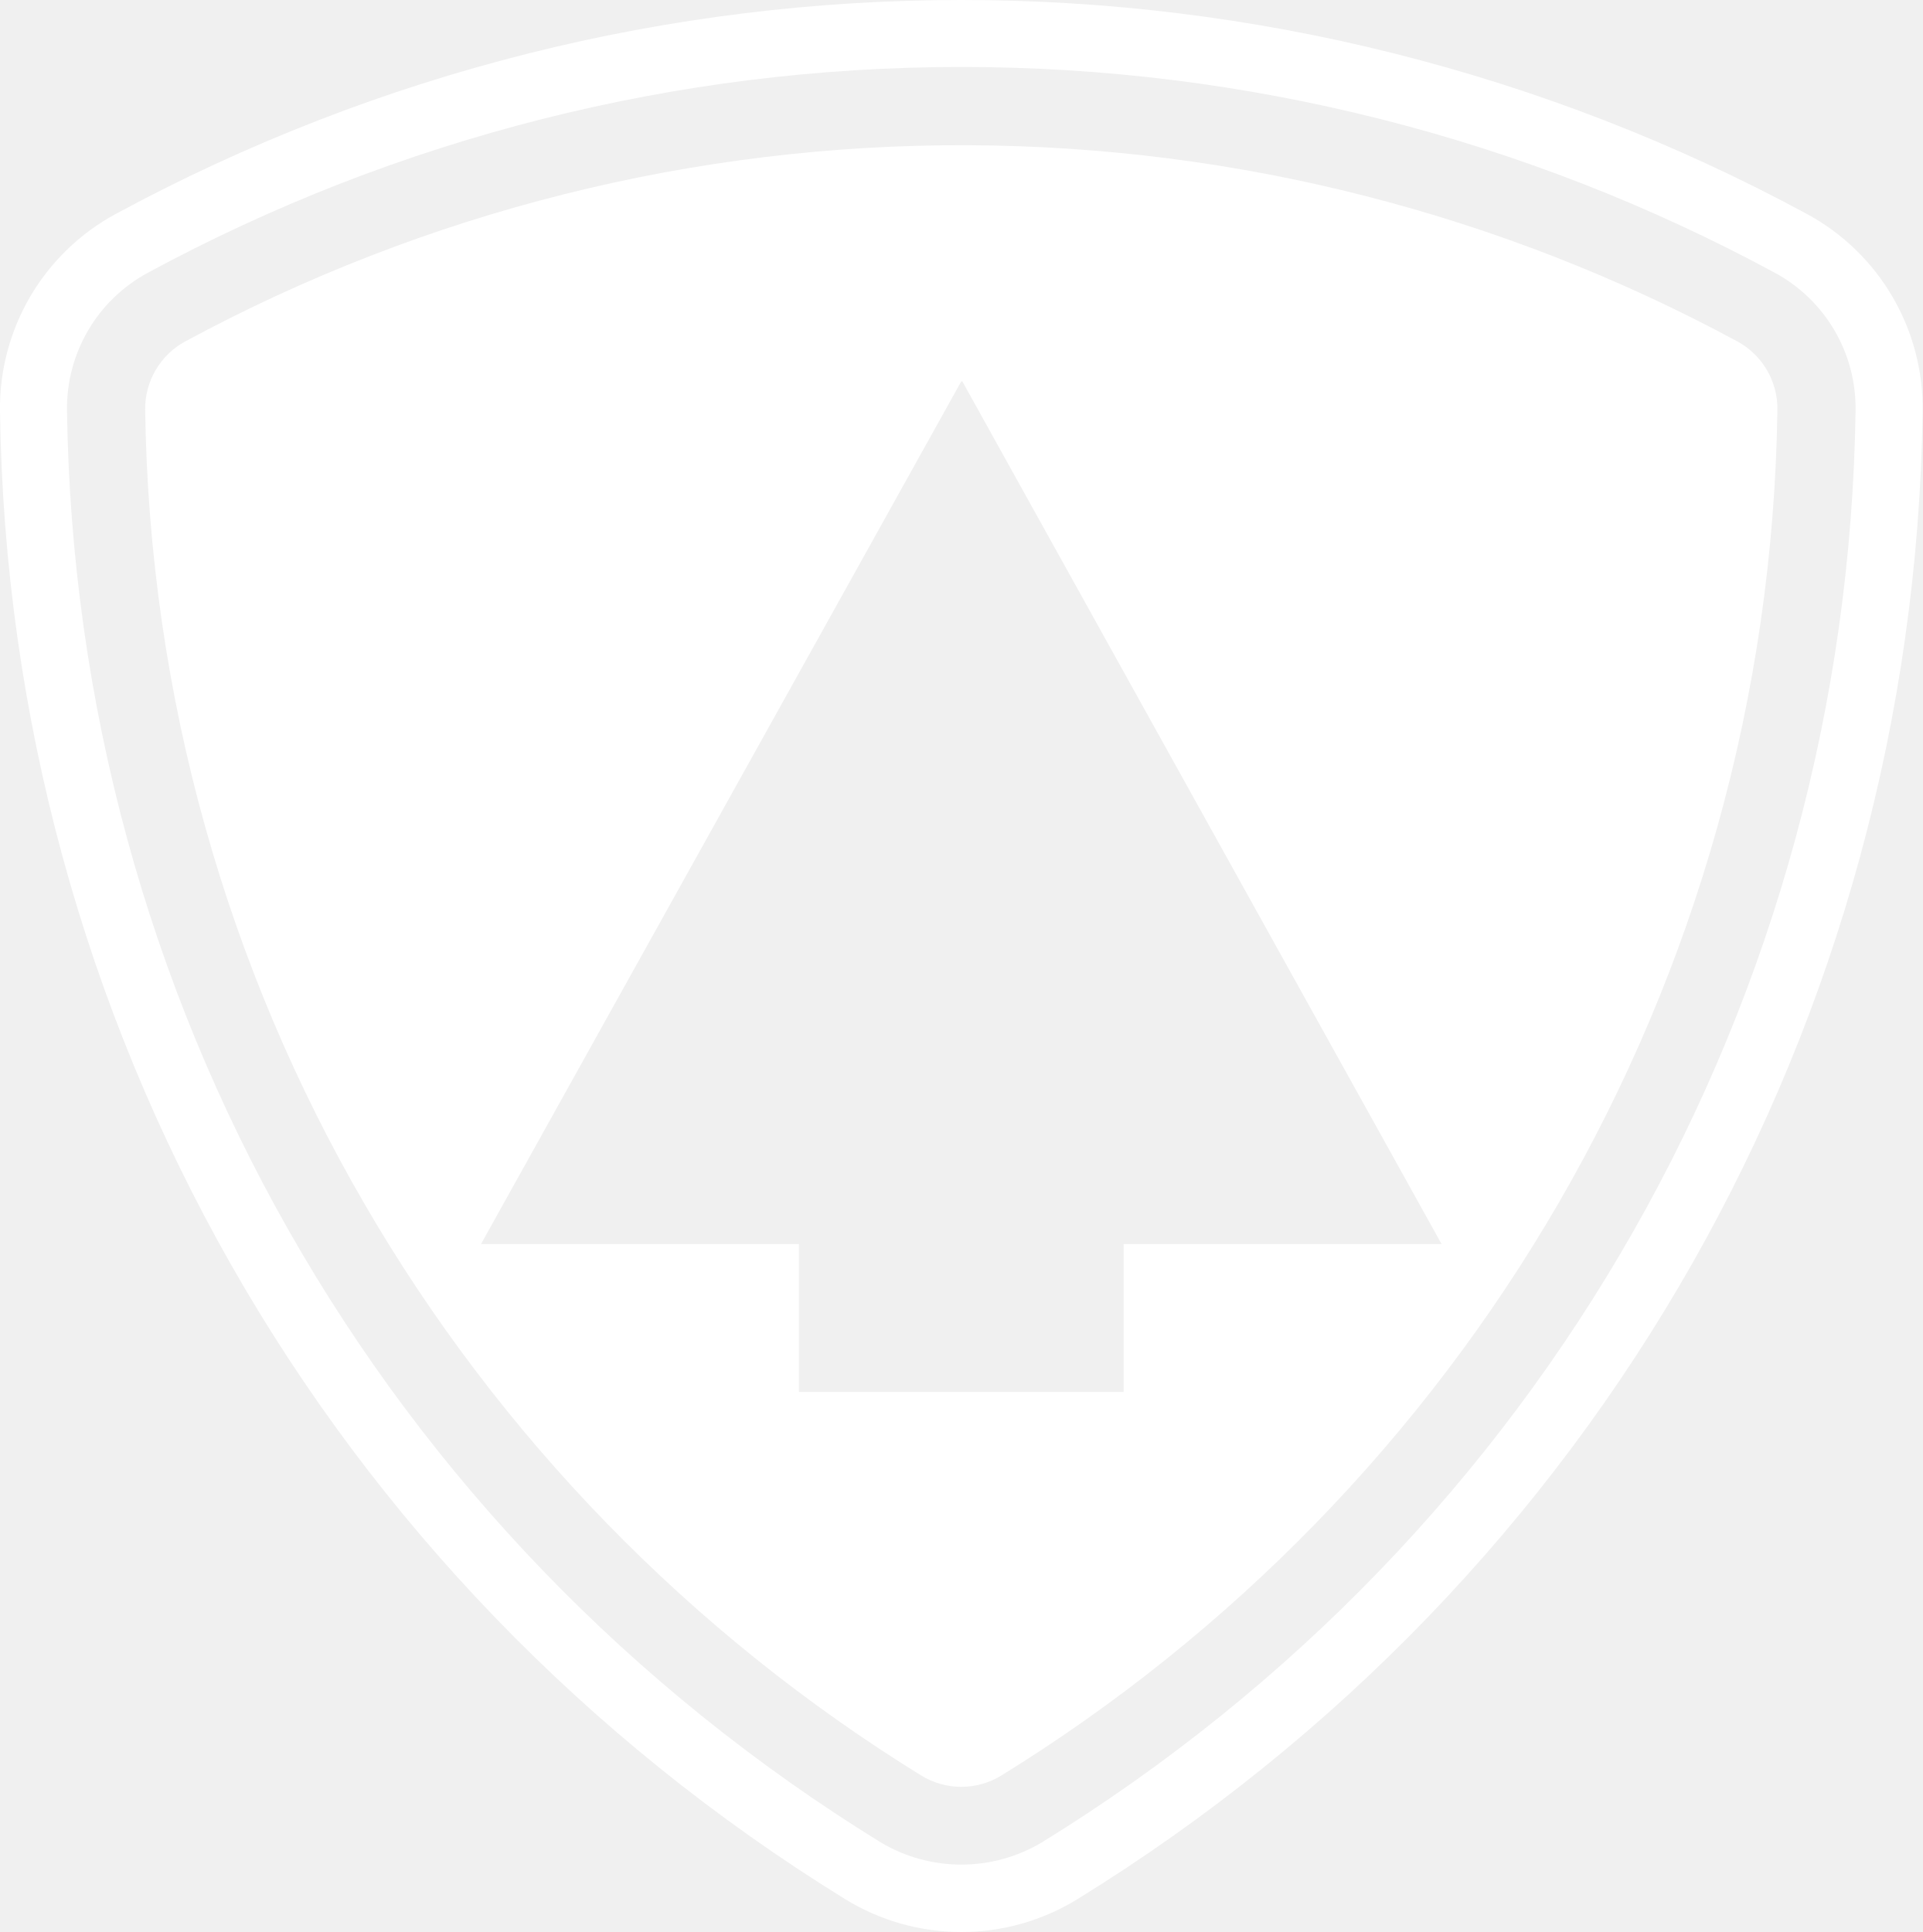
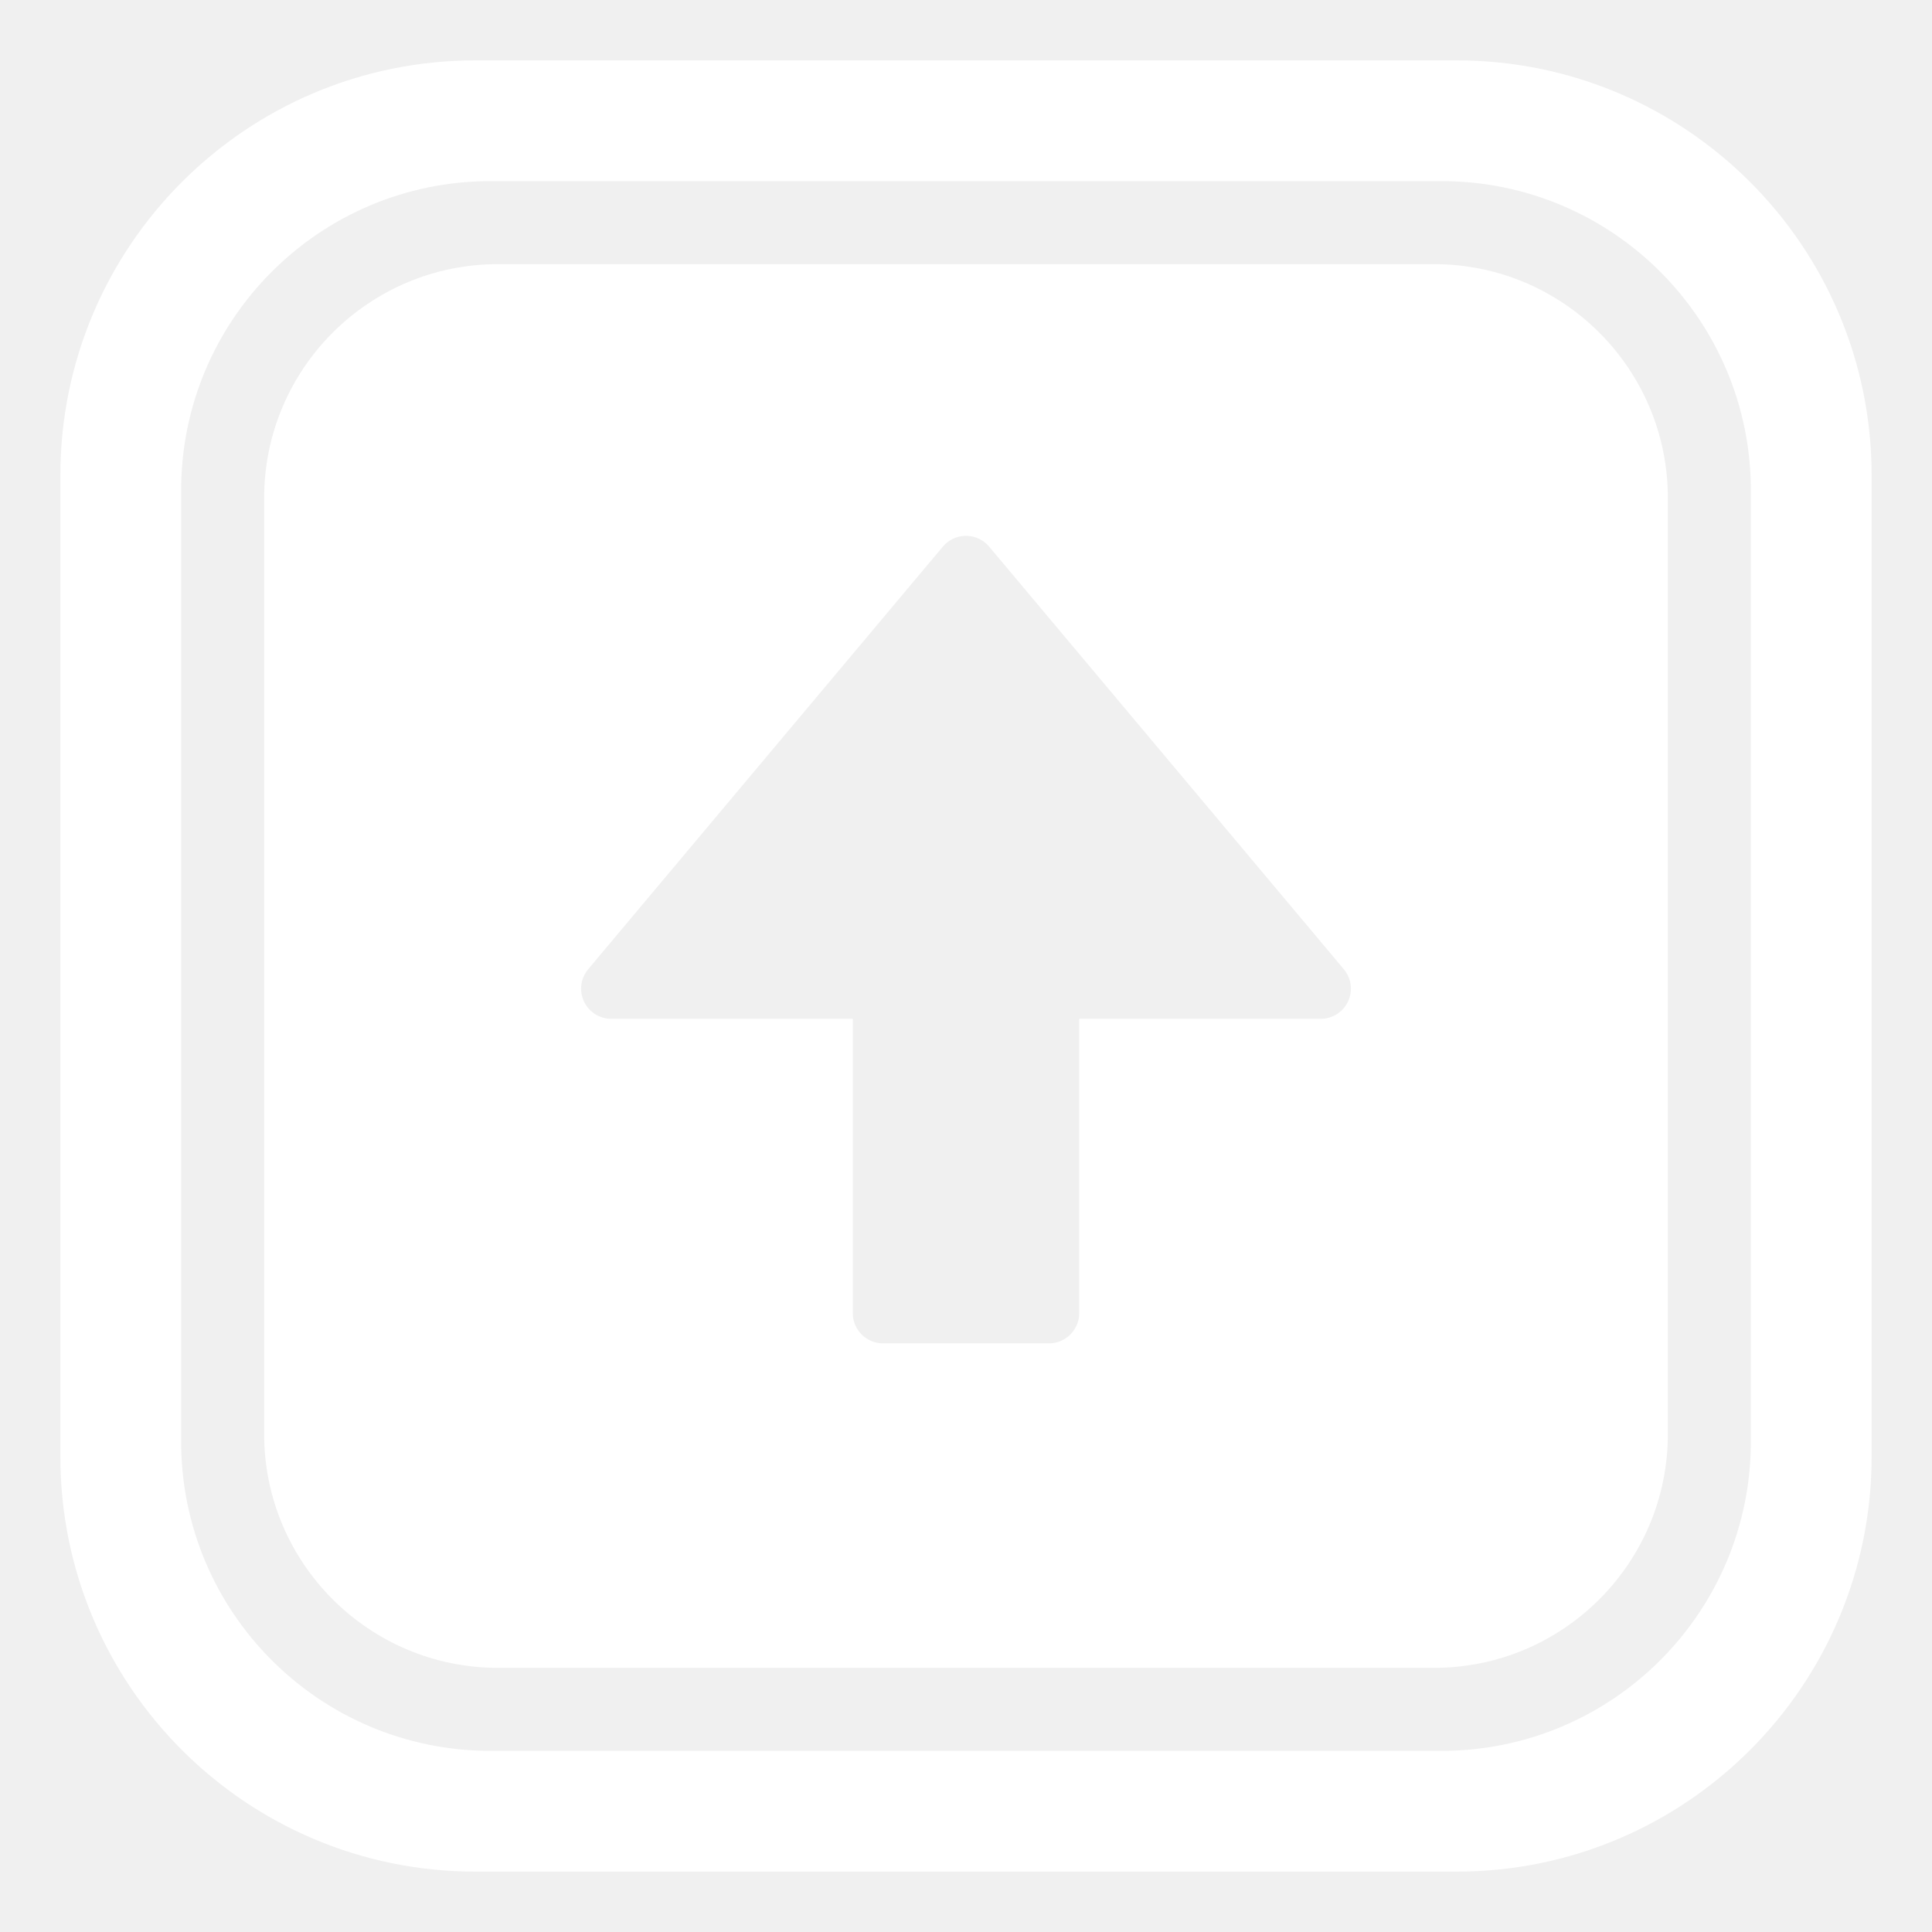
- <svg xmlns="http://www.w3.org/2000/svg" viewBox="0 0 565.15 568" version="1.1" id="svg16">
-   <defs id="defs4">
-     <style id="style2">.cls-1{fill:red;}.cls-2{fill:#fff;}</style>
+ <svg xmlns="http://www.w3.org/2000/svg" viewBox="0 0 512 512">
+   <defs>
+     <mask id="m" maskUnits="userSpaceOnUse" x="0" y="0" width="512" height="512">
+       <rect width="512" height="512" fill="#fff" />
+       <path d="M256 150 L350 262 L162 262 Z" fill="#000" stroke="#000" stroke-width="16" stroke-linejoin="round" />
+       <rect x="226" y="250" width="60" height="106" rx="8" fill="#000" />
+     </mask>
  </defs>
-   <path class="cls-1" d="m 282.58,568 a 65,65 0 0 1 -34.14,-9.66 C 95.41,463.94 2.54,300.46 0,121 a 64.91,64.91 0 0 1 34,-58.09 522.56,522.56 0 0 1 497.16,0 64.91,64.91 0 0 1 34,58.12 c -2.53,179.43 -95.4,342.91 -248.42,437.3 A 65,65 0 0 1 282.58,568 Z m 0,-548.31 A 502.24,502.24 0 0 0 43.4,80.22 45.27,45.27 0 0 0 19.7,120.75 c 2.44,172.67 91.81,330 239.07,420.83 a 46.19,46.19 0 0 0 47.61,0 C 453.64,450.73 543,293.42 545.45,120.75 A 45.26,45.26 0 0 0 521.75,80.21 502.26,502.26 0 0 0 282.58,19.69 Z" id="path8" style="fill:#ffffff" />
-   <path style="fill:#ffffff" d="M 284.705 42.693 A 479.9 479.9 0 0 0 54.369 100.42 A 22.53 22.53 0 0 0 42.67 120.42 C 45.07 290.26 135.67 438.64 270.83 522.01 A 22.48 22.48 0 0 0 294.32 522.01 C 429.48 438.64 520.08 290.26 522.48 120.42 A 22.53 22.53 0 0 0 510.779 100.42 A 479.9 479.9 0 0 0 284.705 42.693 z M 282.574 112.111 L 282.871 112.111 L 423.76 365.754 L 330.303 365.754 L 330.303 409.211 L 234.848 409.211 L 234.848 365.754 L 141.391 365.754 L 282.574 112.111 z " id="path10" />
+   <path fill="#fff" fill-rule="evenodd" d="M126,16 H386 A110,110 0 0 1 496,126 V386 A110,110 0 0 1 386,496 H126 A110,110 0 0 1 16,386 V126 A110,110 0 0 1 126,16 Z M130,48 H382 A82,82 0 0 1 464,130 V382 A82,82 0 0 1 382,464 H130 A82,82 0 0 1 48,382 V130 A82,82 0 0 1 130,48 Z" />
+   <rect x="70" y="70" width="372" height="372" rx="62" fill="#fff" mask="url(#m)" />
</svg>
